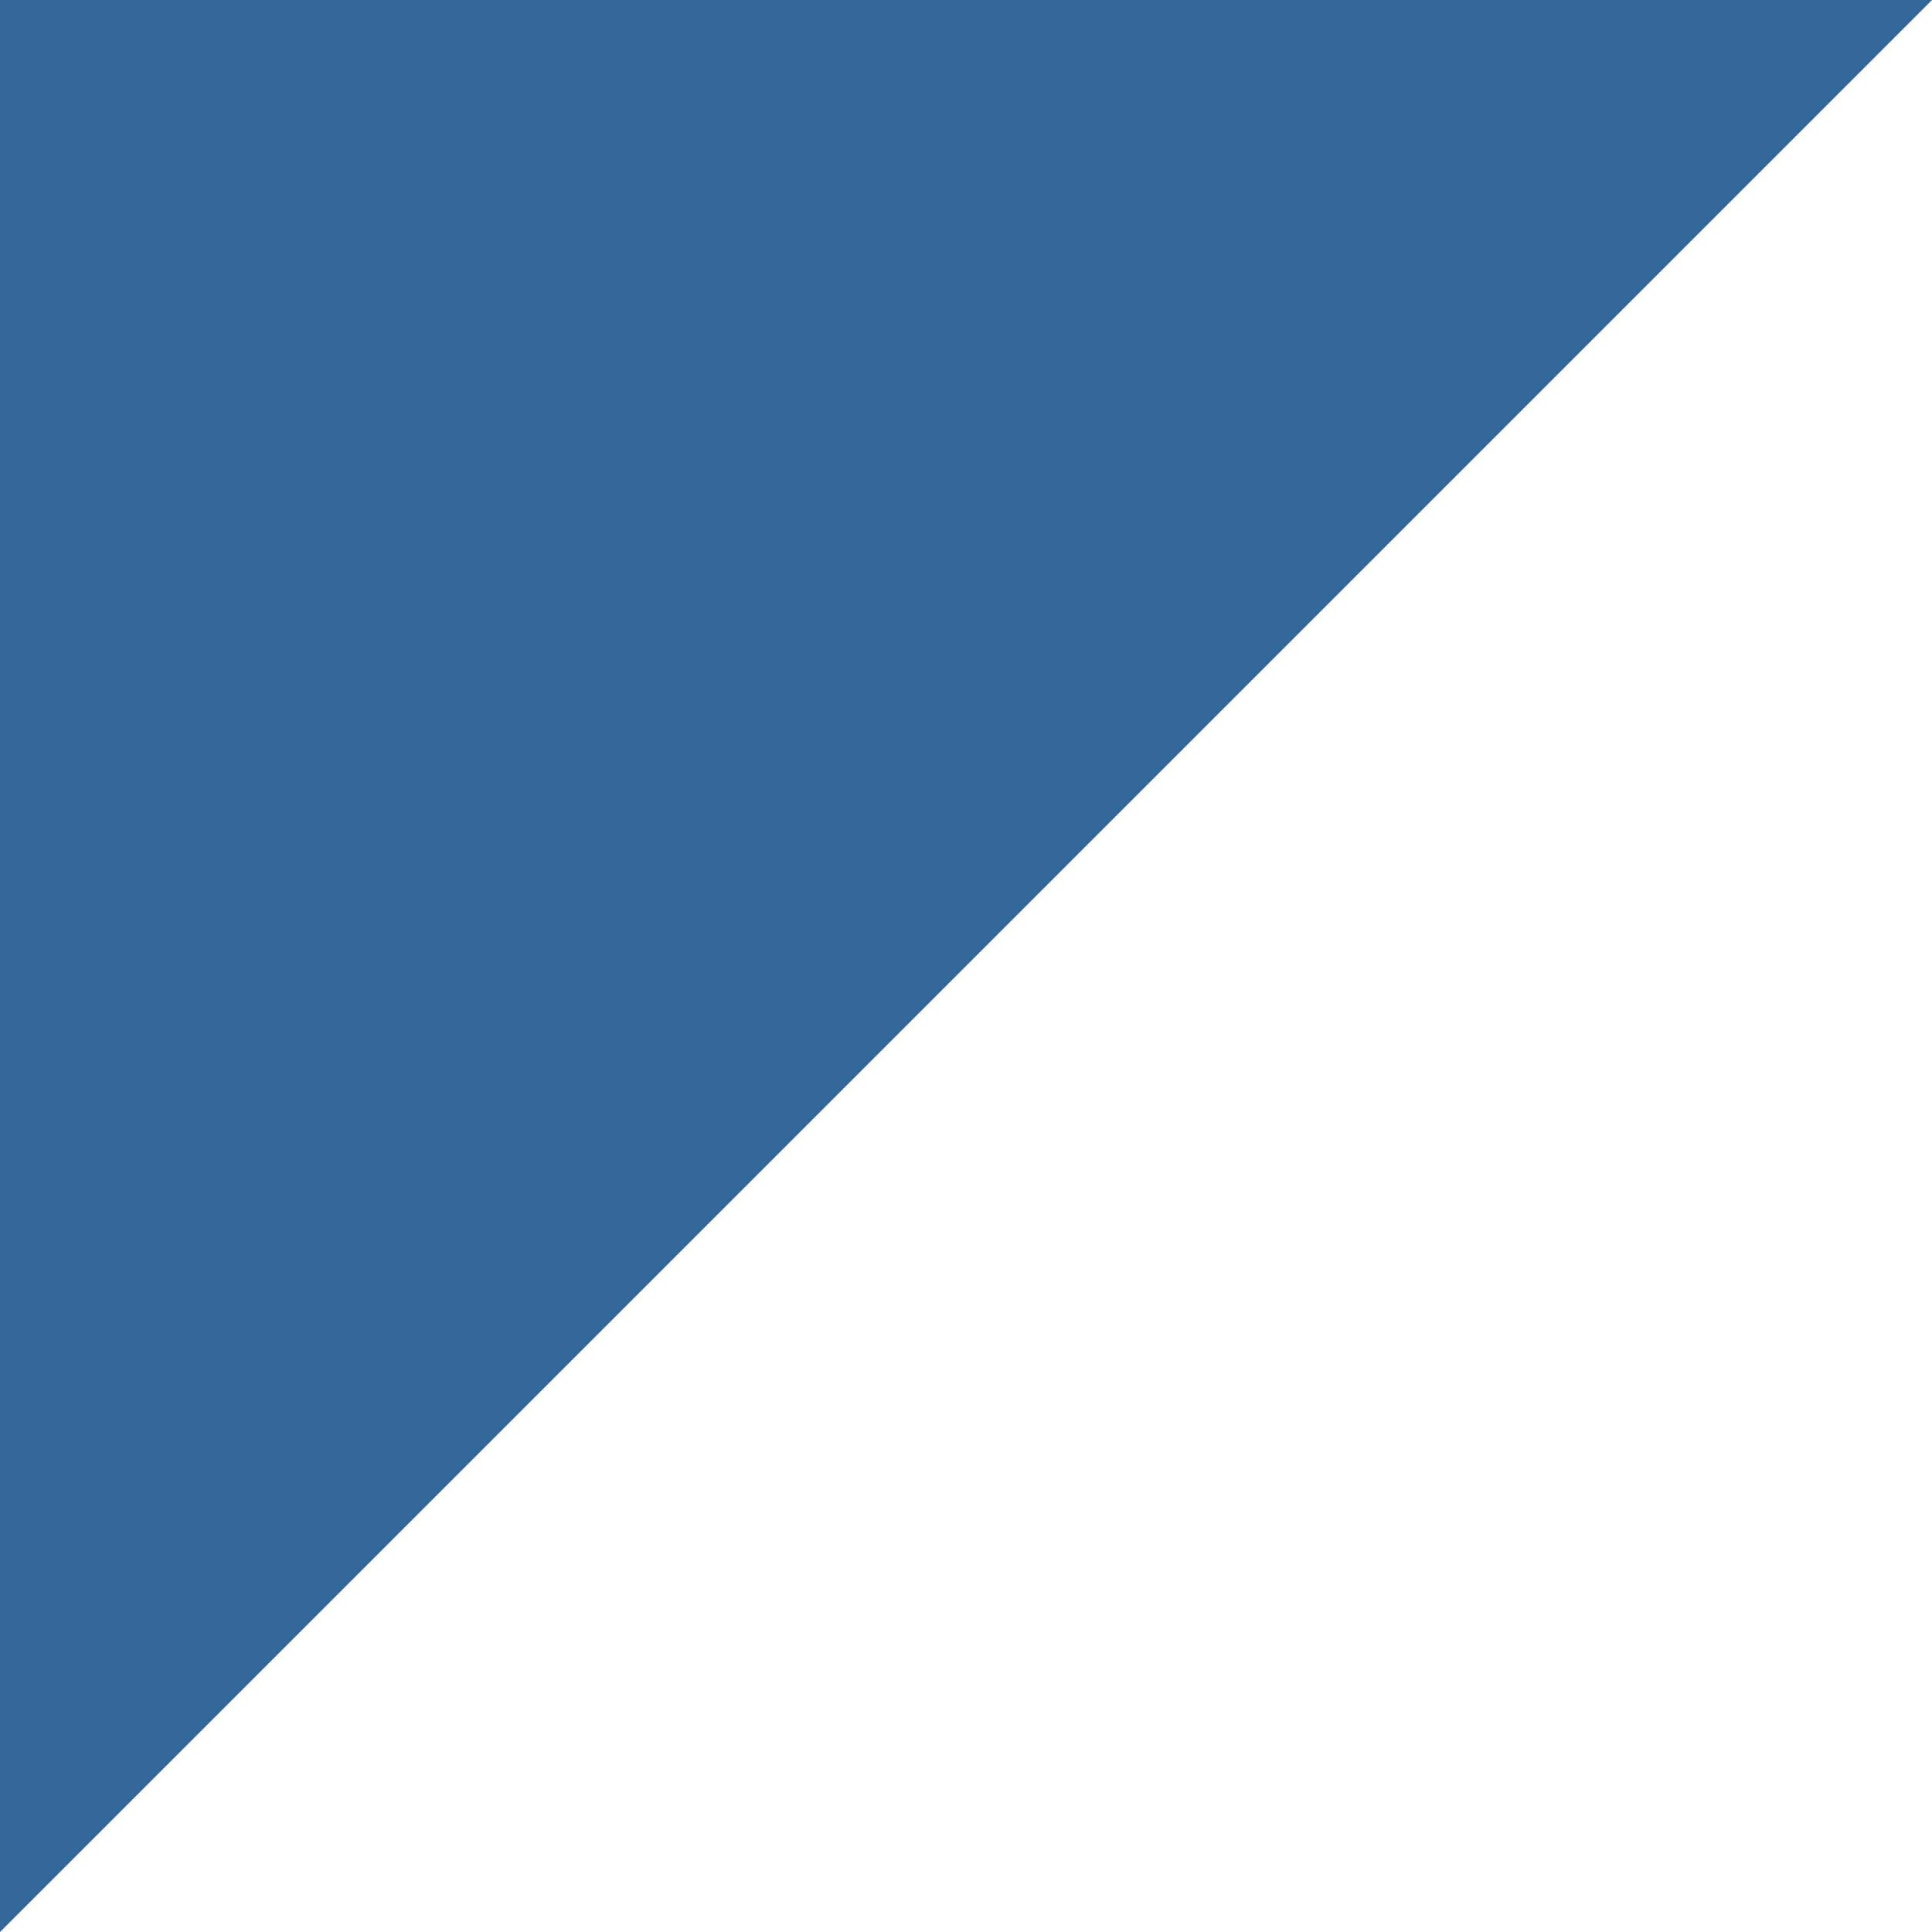
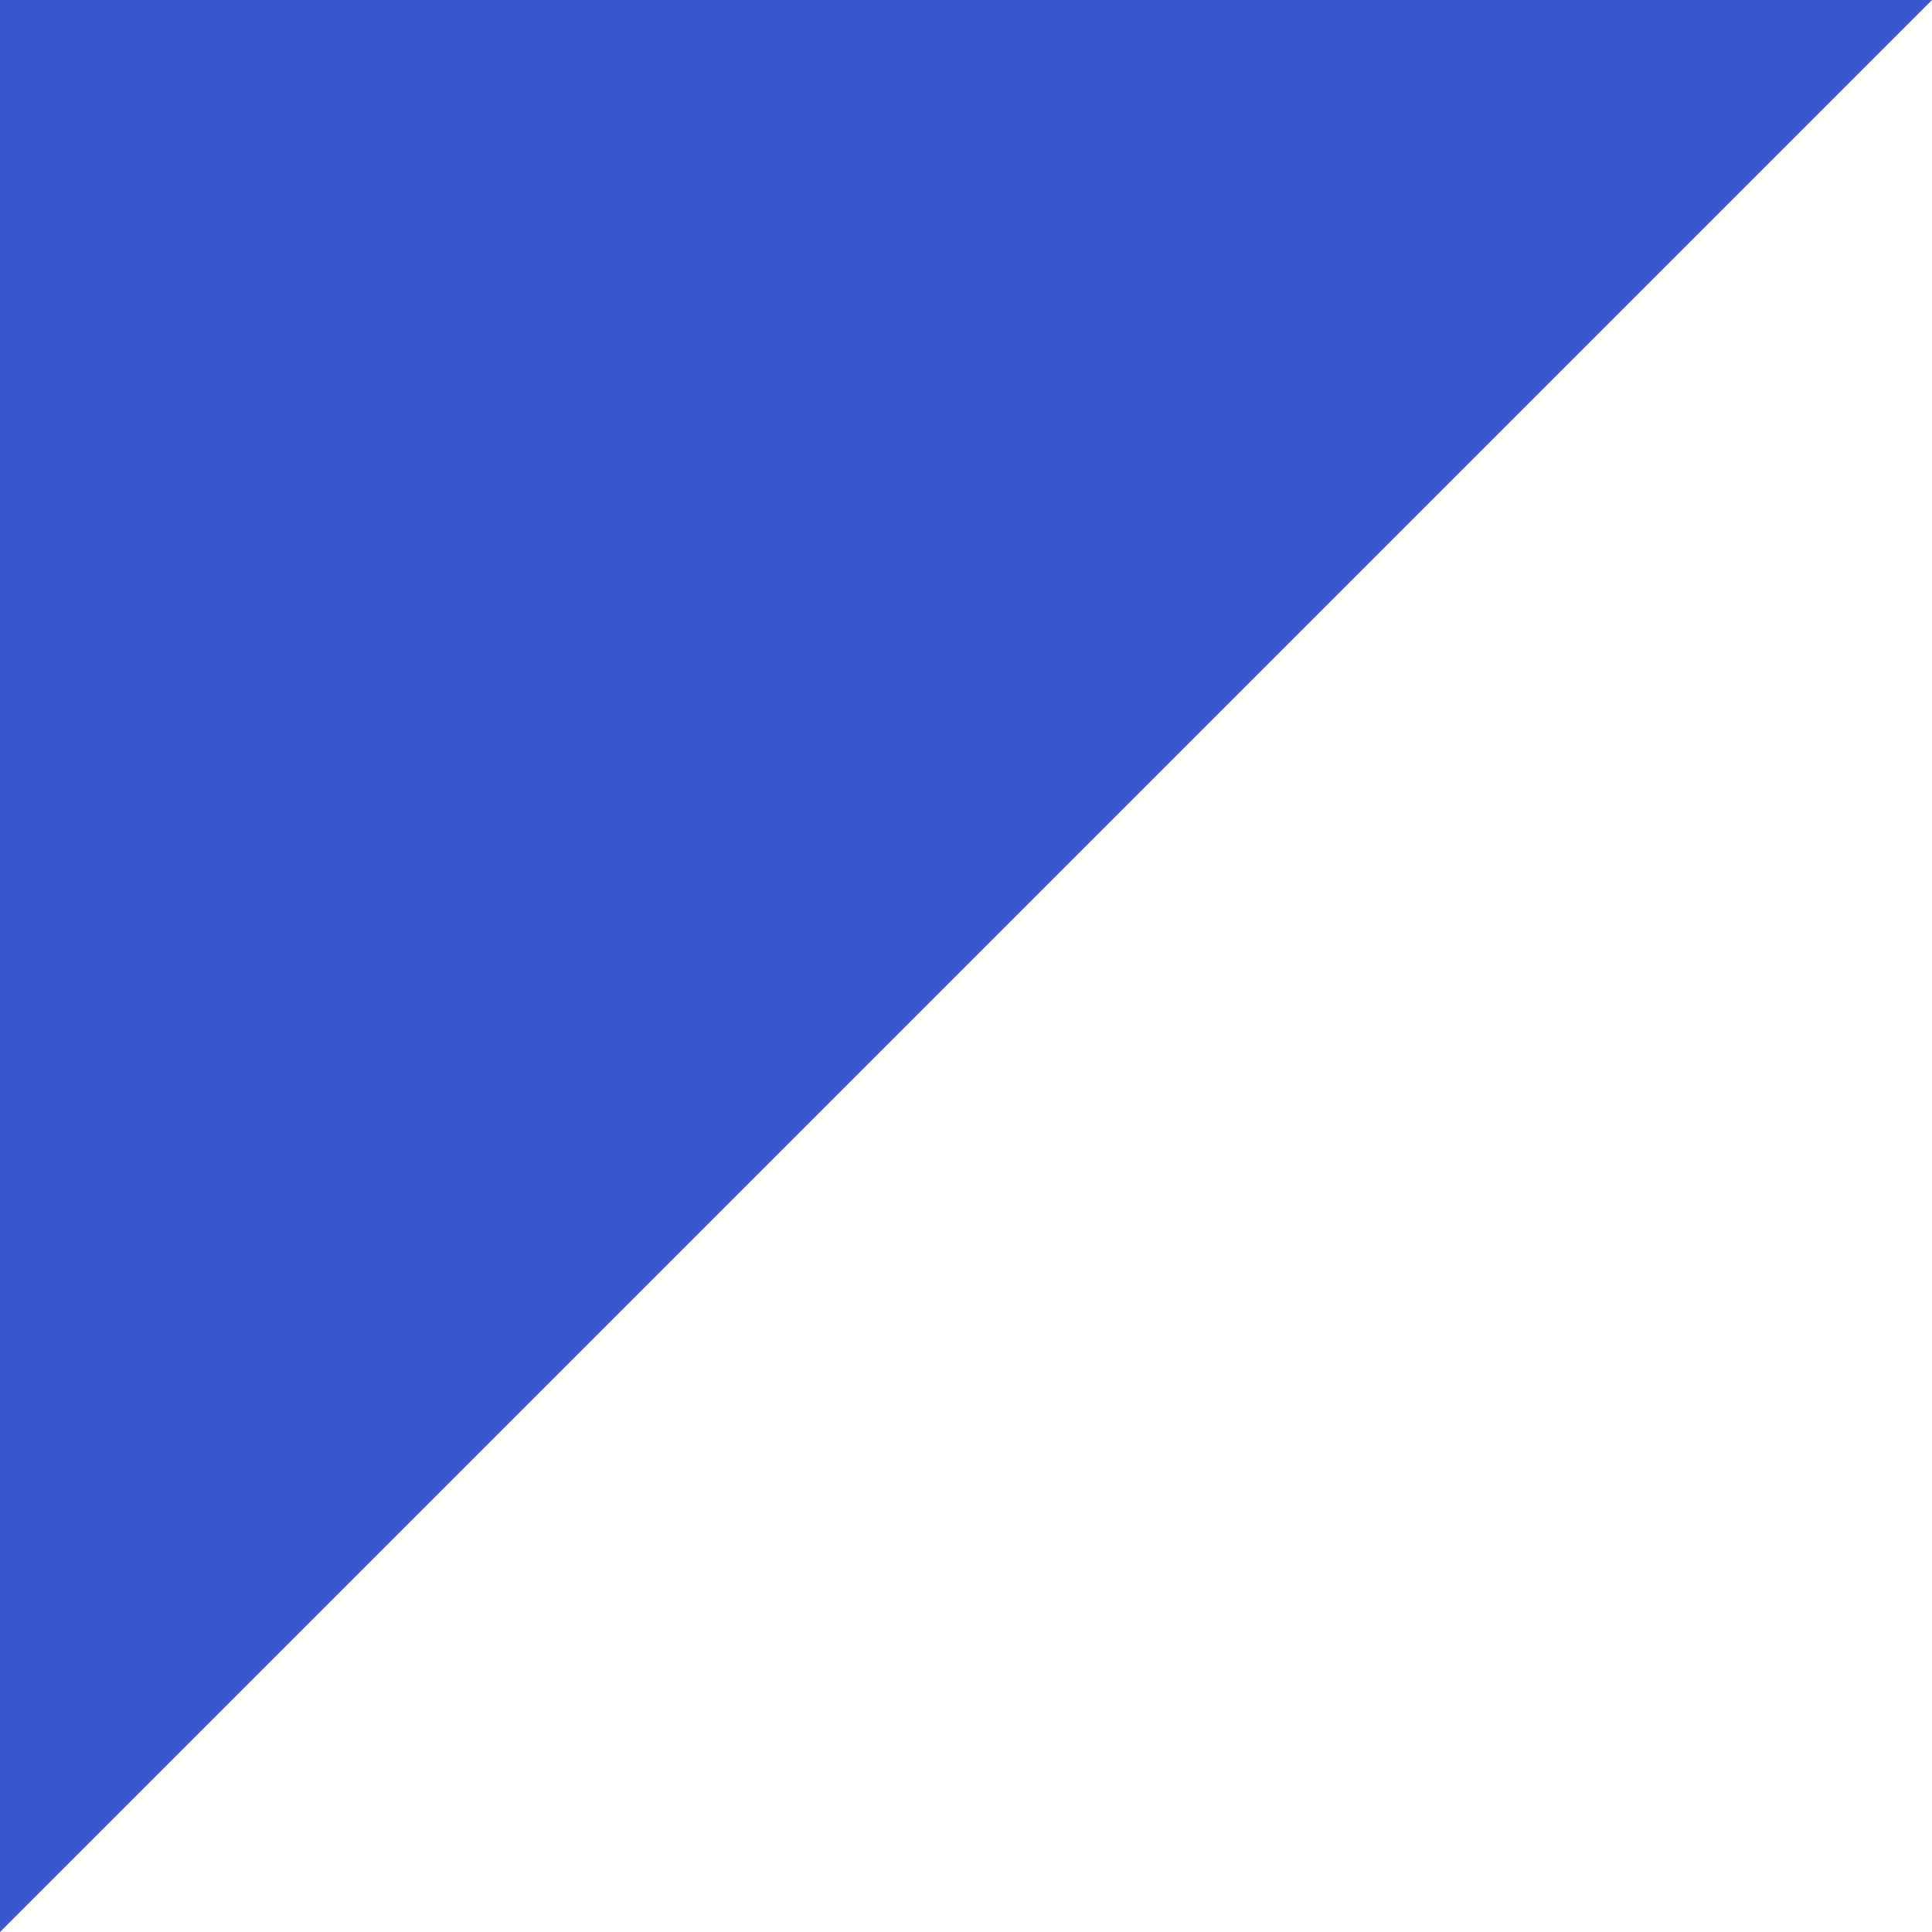
- <svg xmlns="http://www.w3.org/2000/svg" width="114.001" height="114.001" id="svg4061" version="1.1">
-   <defs id="defs4063" />
-   <g id="layer1" transform="translate(-299.9994,-493.3616)">
-     <g id="g438" transform="matrix(0.9500025,0,0,-0.9500025,299.9994,493.3616)">
-       <path d="M 0,0 0,-120.001 120.001,0 0,0 z" style="fill:#336699;fill-opacity:1;fill-rule:nonzero;stroke:none" id="path440" />
+ <svg xmlns="http://www.w3.org/2000/svg" width="114px" height="114px" viewBox="0 0 114 114" version="1.1">
+   <defs />
+   <g id="Page-1" stroke="none" stroke-width="1" fill="none" fill-rule="evenodd">
+     <g id="triangle" transform="translate(0, -1)" fill-rule="nonzero" fill="#3758CE">
+       <g id="g438" transform="translate(57.5, 58.4503) scale(-1, 1) rotate(-180) translate(-57.5, -58.4503) translate(0, 0.950302)">
+         <polygon id="path440" points="0 114.95 0 0.949 114.001 114.95" />
+       </g>
    </g>
  </g>
</svg>
